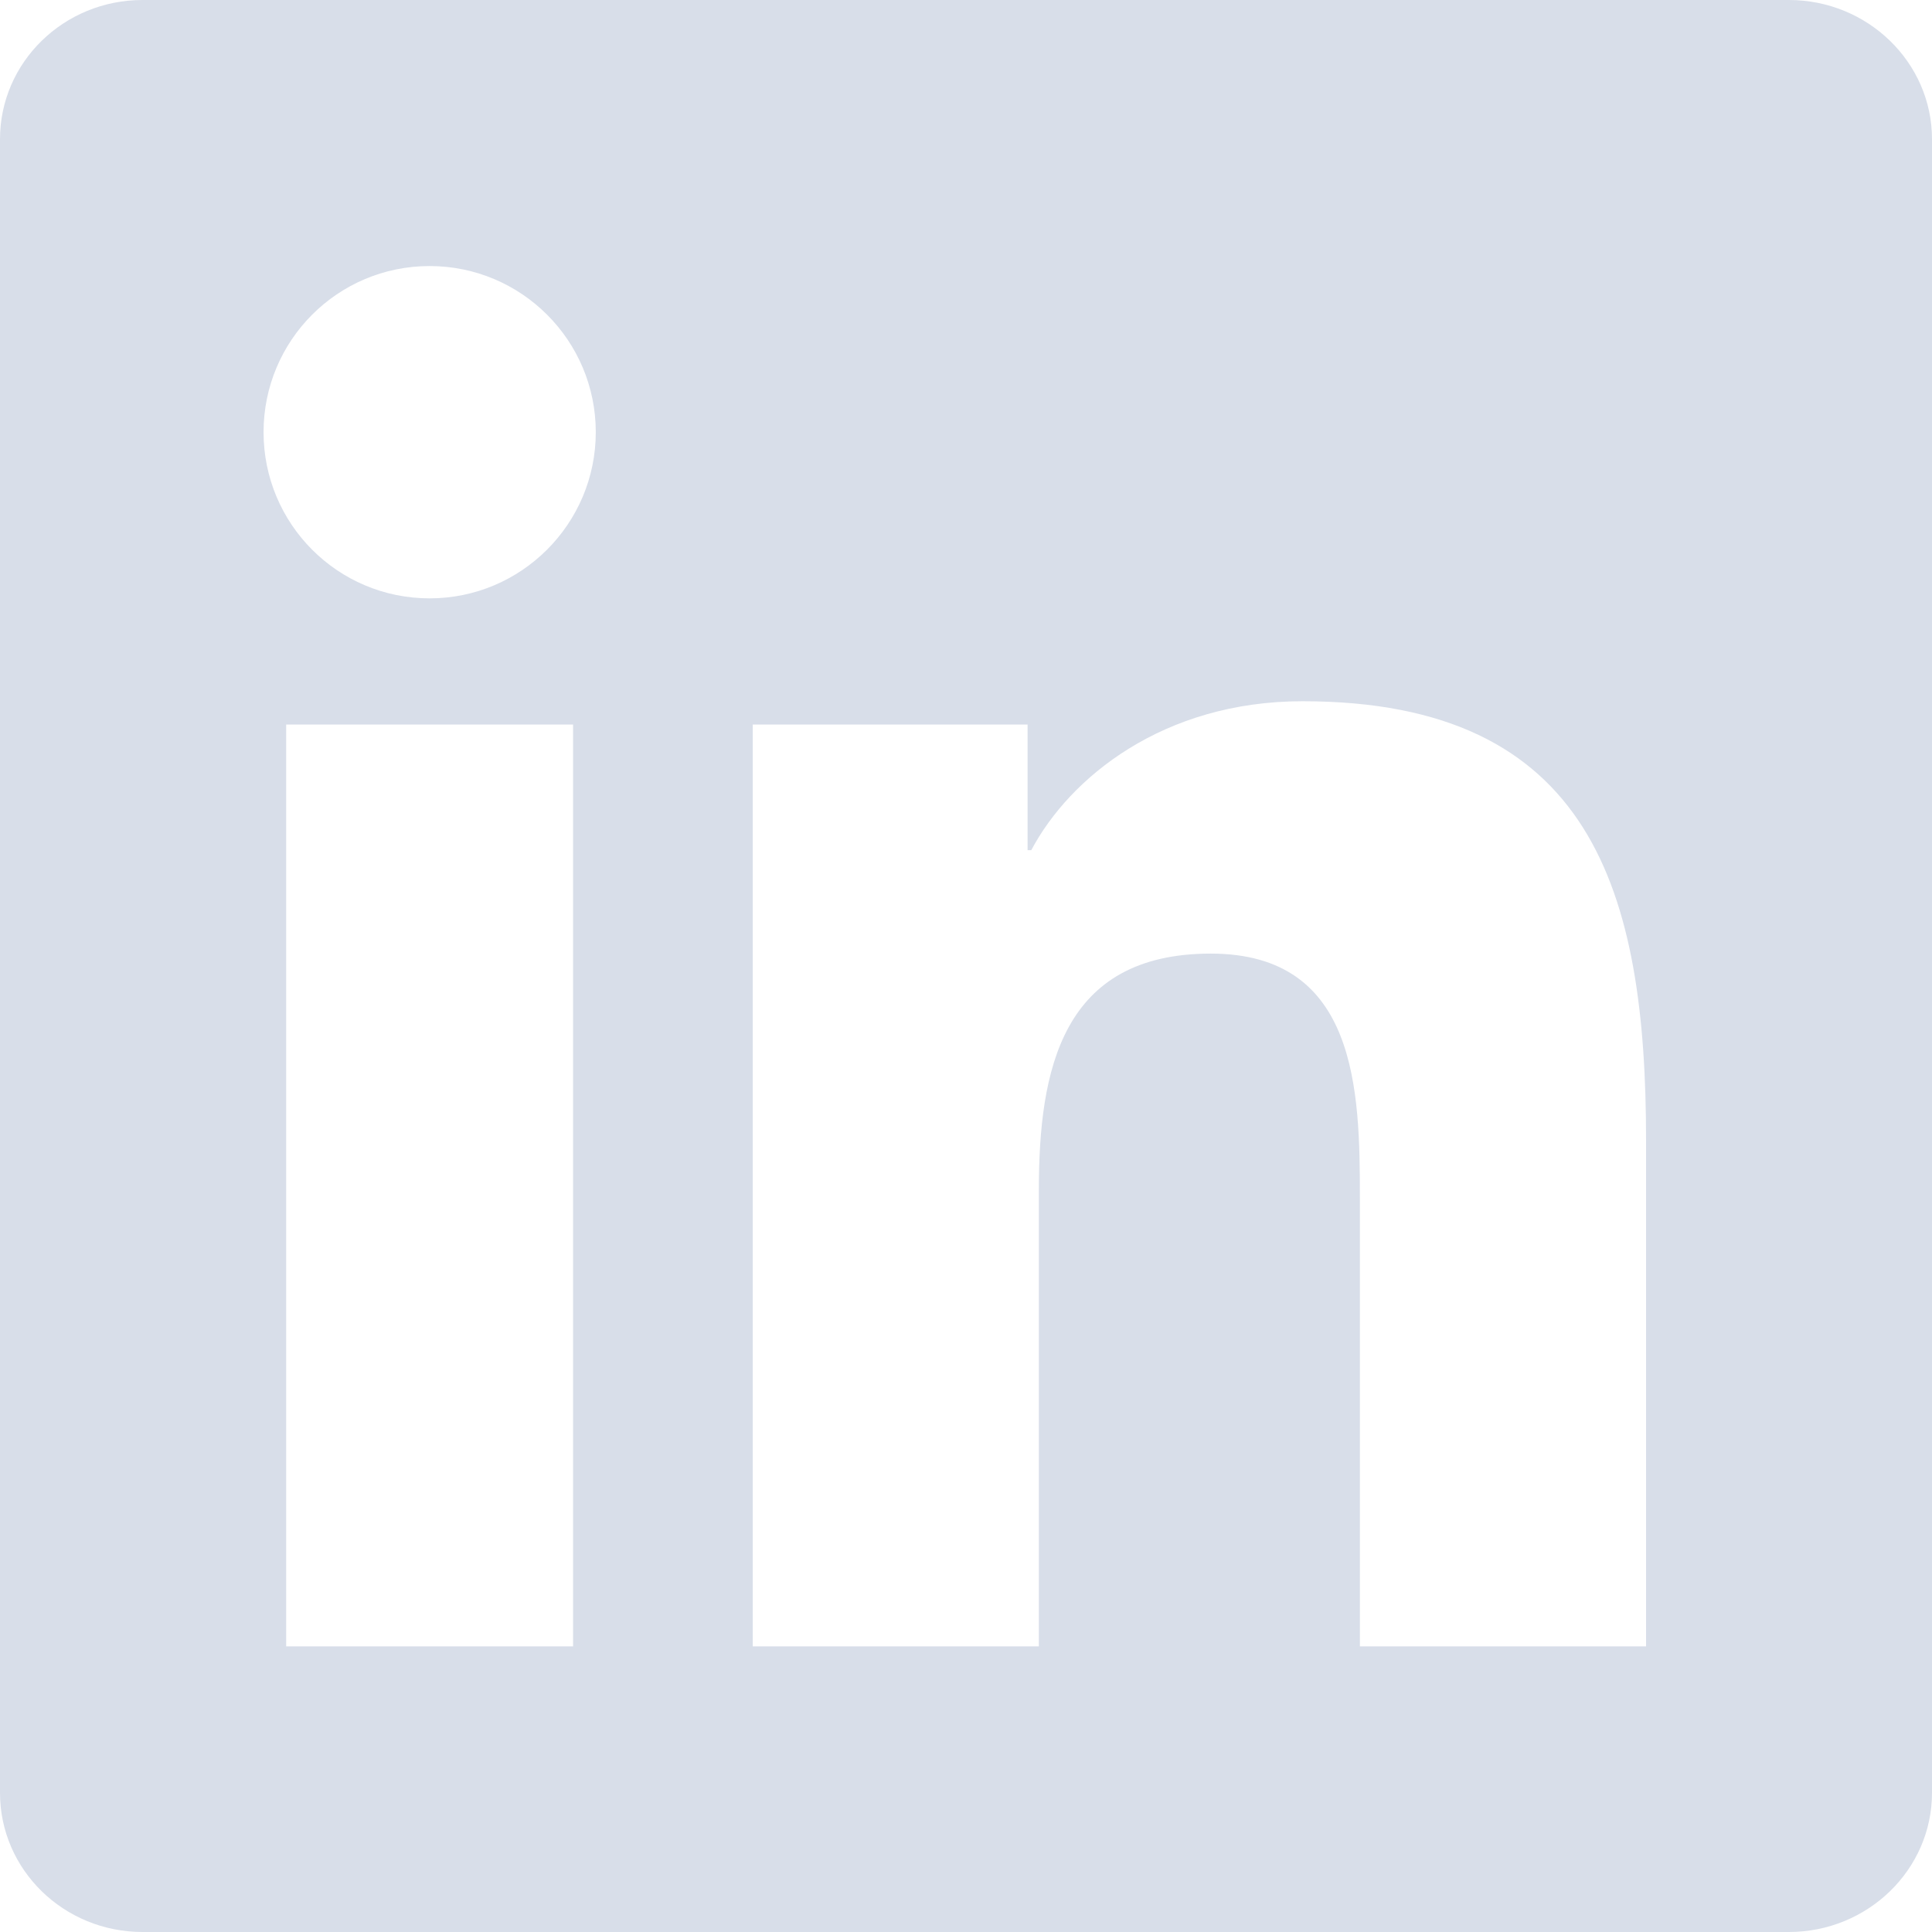
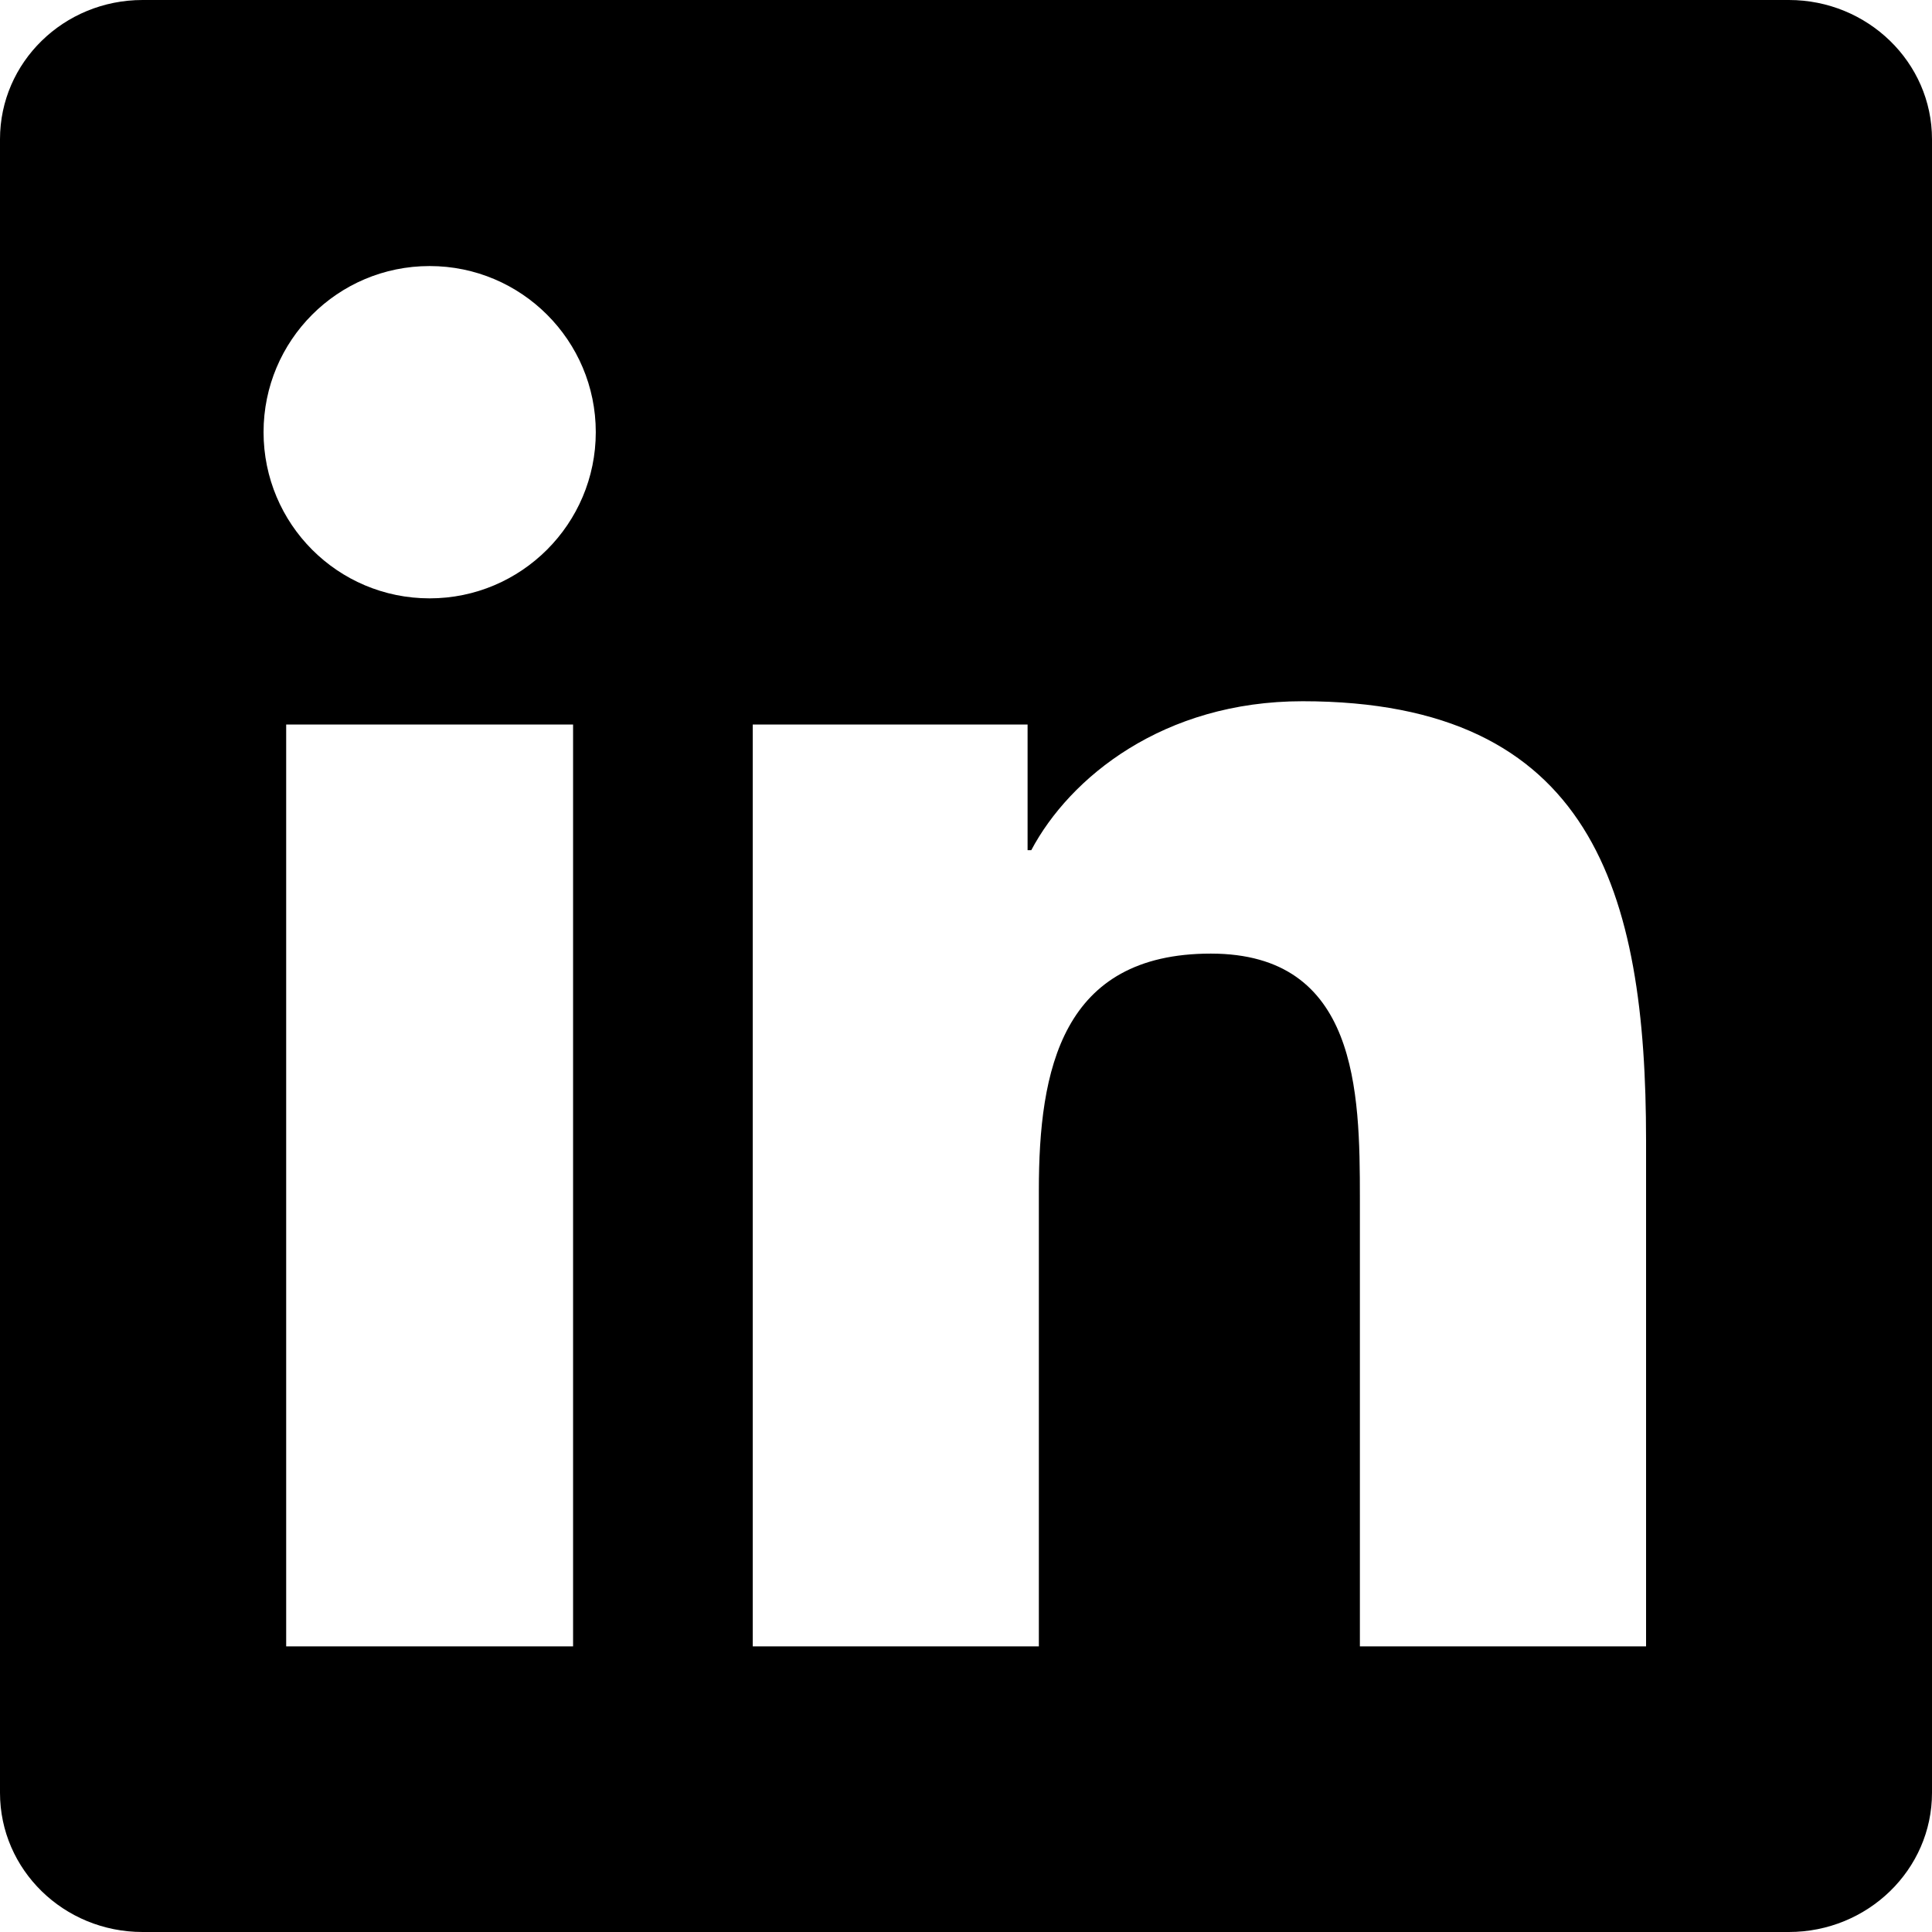
- <svg xmlns="http://www.w3.org/2000/svg" role="img" fill="#d8dee9" viewBox="0 0 24 24">
+ <svg xmlns="http://www.w3.org/2000/svg" role="img" fill="currentColor" viewBox="0 0 24 24">
  <path d="M20.447 20.452h-3.554v-5.569c0-1.328-.027-3.037-1.852-3.037-1.853 0-2.136 1.445-2.136 2.939v5.667H9.351V9h3.414v1.561h.046c.477-.9 1.637-1.85 3.37-1.85 3.601 0 4.267 2.37 4.267 5.455v6.286zM5.337 7.433c-1.144 0-2.063-.926-2.063-2.065 0-1.138.92-2.063 2.063-2.063 1.14 0 2.064.925 2.064 2.063 0 1.139-.925 2.065-2.064 2.065zm1.782 13.019H3.555V9h3.564v11.452zM22.225 0H1.771C.792 0 0 .774 0 1.729v20.542C0 23.227.792 24 1.771 24h20.451C23.2 24 24 23.227 24 22.271V1.729C24 .774 23.2 0 22.222 0h.003z" />
</svg>
